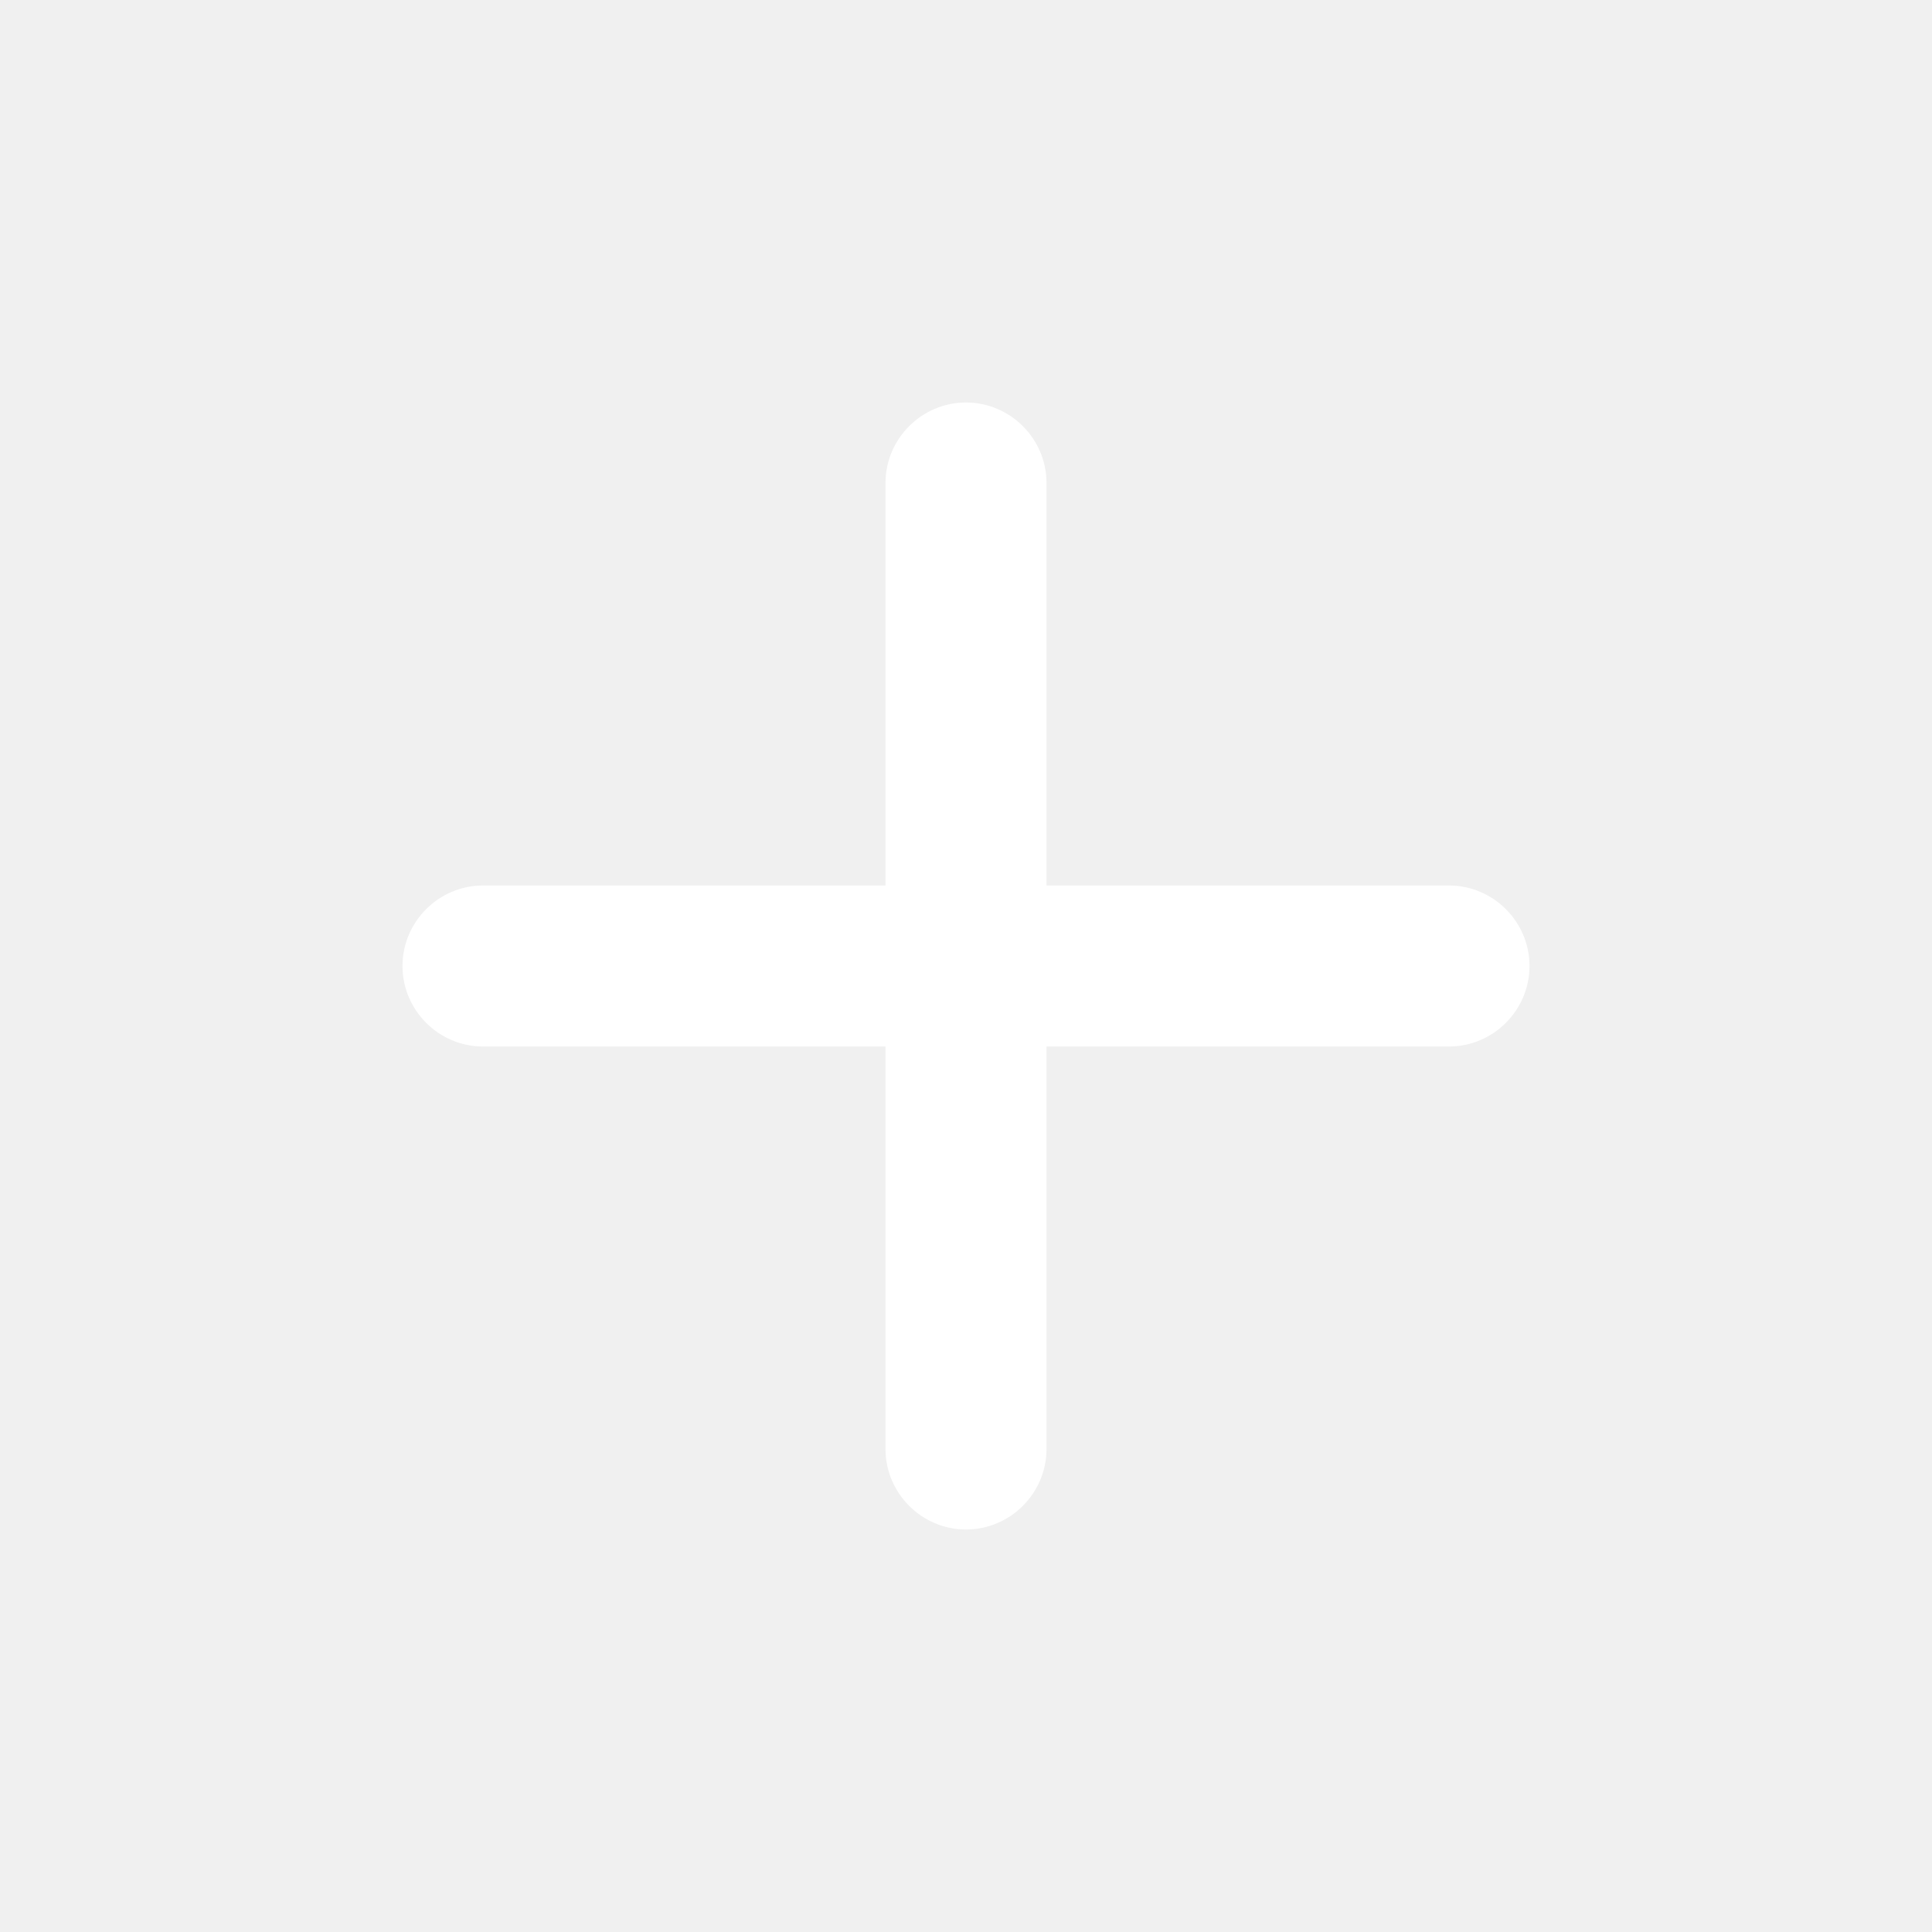
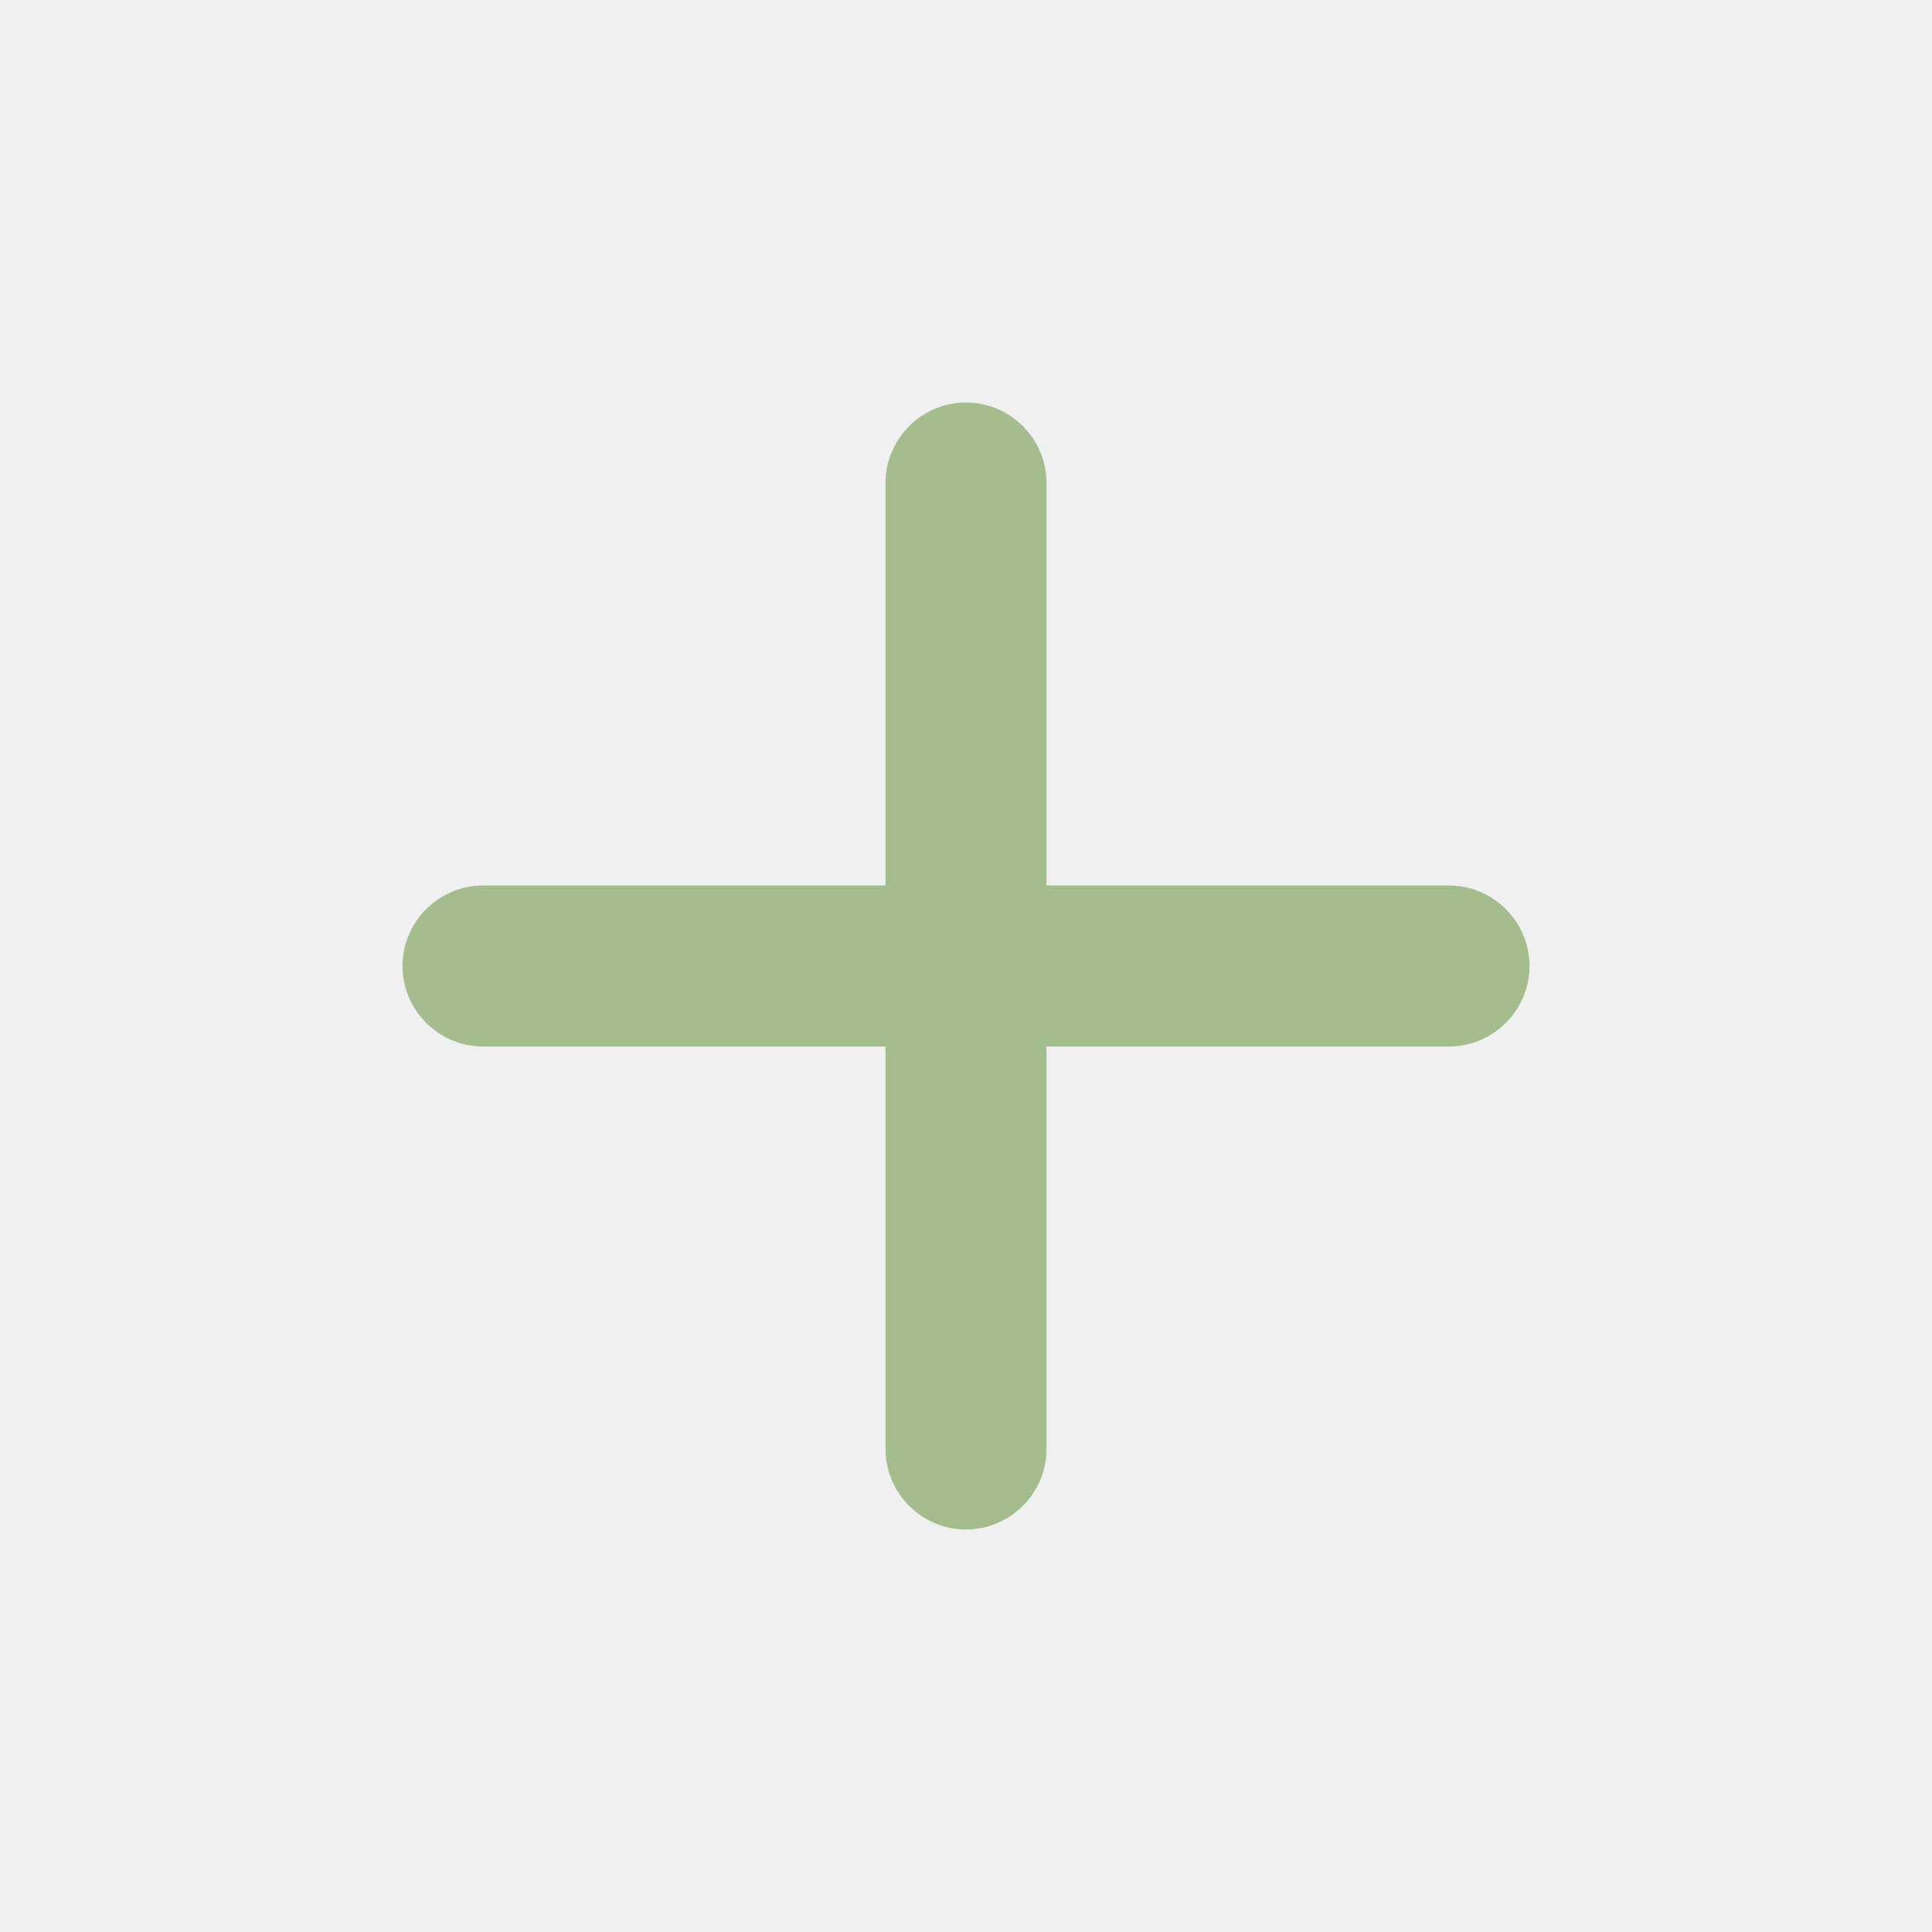
<svg xmlns="http://www.w3.org/2000/svg" enable-background="new 0 0 24 24" height="24" viewBox="0 0 24 24" width="24">
  <g>
    <rect fill="none" height="24" width="24" />
  </g>
  <g>
    <g>
-       <path style="fill:#FFFFFF" d="M18,13h-5v5c0,0.55-0.45,1-1,1l0,0c-0.55,0-1-0.45-1-1v-5H6c-0.55,0-1-0.45-1-1l0,0c0-0.55,0.45-1,1-1h5V6 c0-0.55,0.45-1,1-1l0,0c0.55,0,1,0.45,1,1v5h5c0.55,0,1,0.45,1,1l0,0C19,12.55,18.55,13,18,13z" />
+       <path style="fill:#a3be8c" d="M18,13h-5v5c0,0.55-0.45,1-1,1l0,0c-0.55,0-1-0.45-1-1v-5H6c-0.55,0-1-0.45-1-1l0,0c0-0.55,0.45-1,1-1h5V6 c0-0.55,0.45-1,1-1l0,0c0.55,0,1,0.45,1,1v5h5c0.55,0,1,0.45,1,1l0,0C19,12.55,18.55,13,18,13z" />
    </g>
  </g>
</svg>
